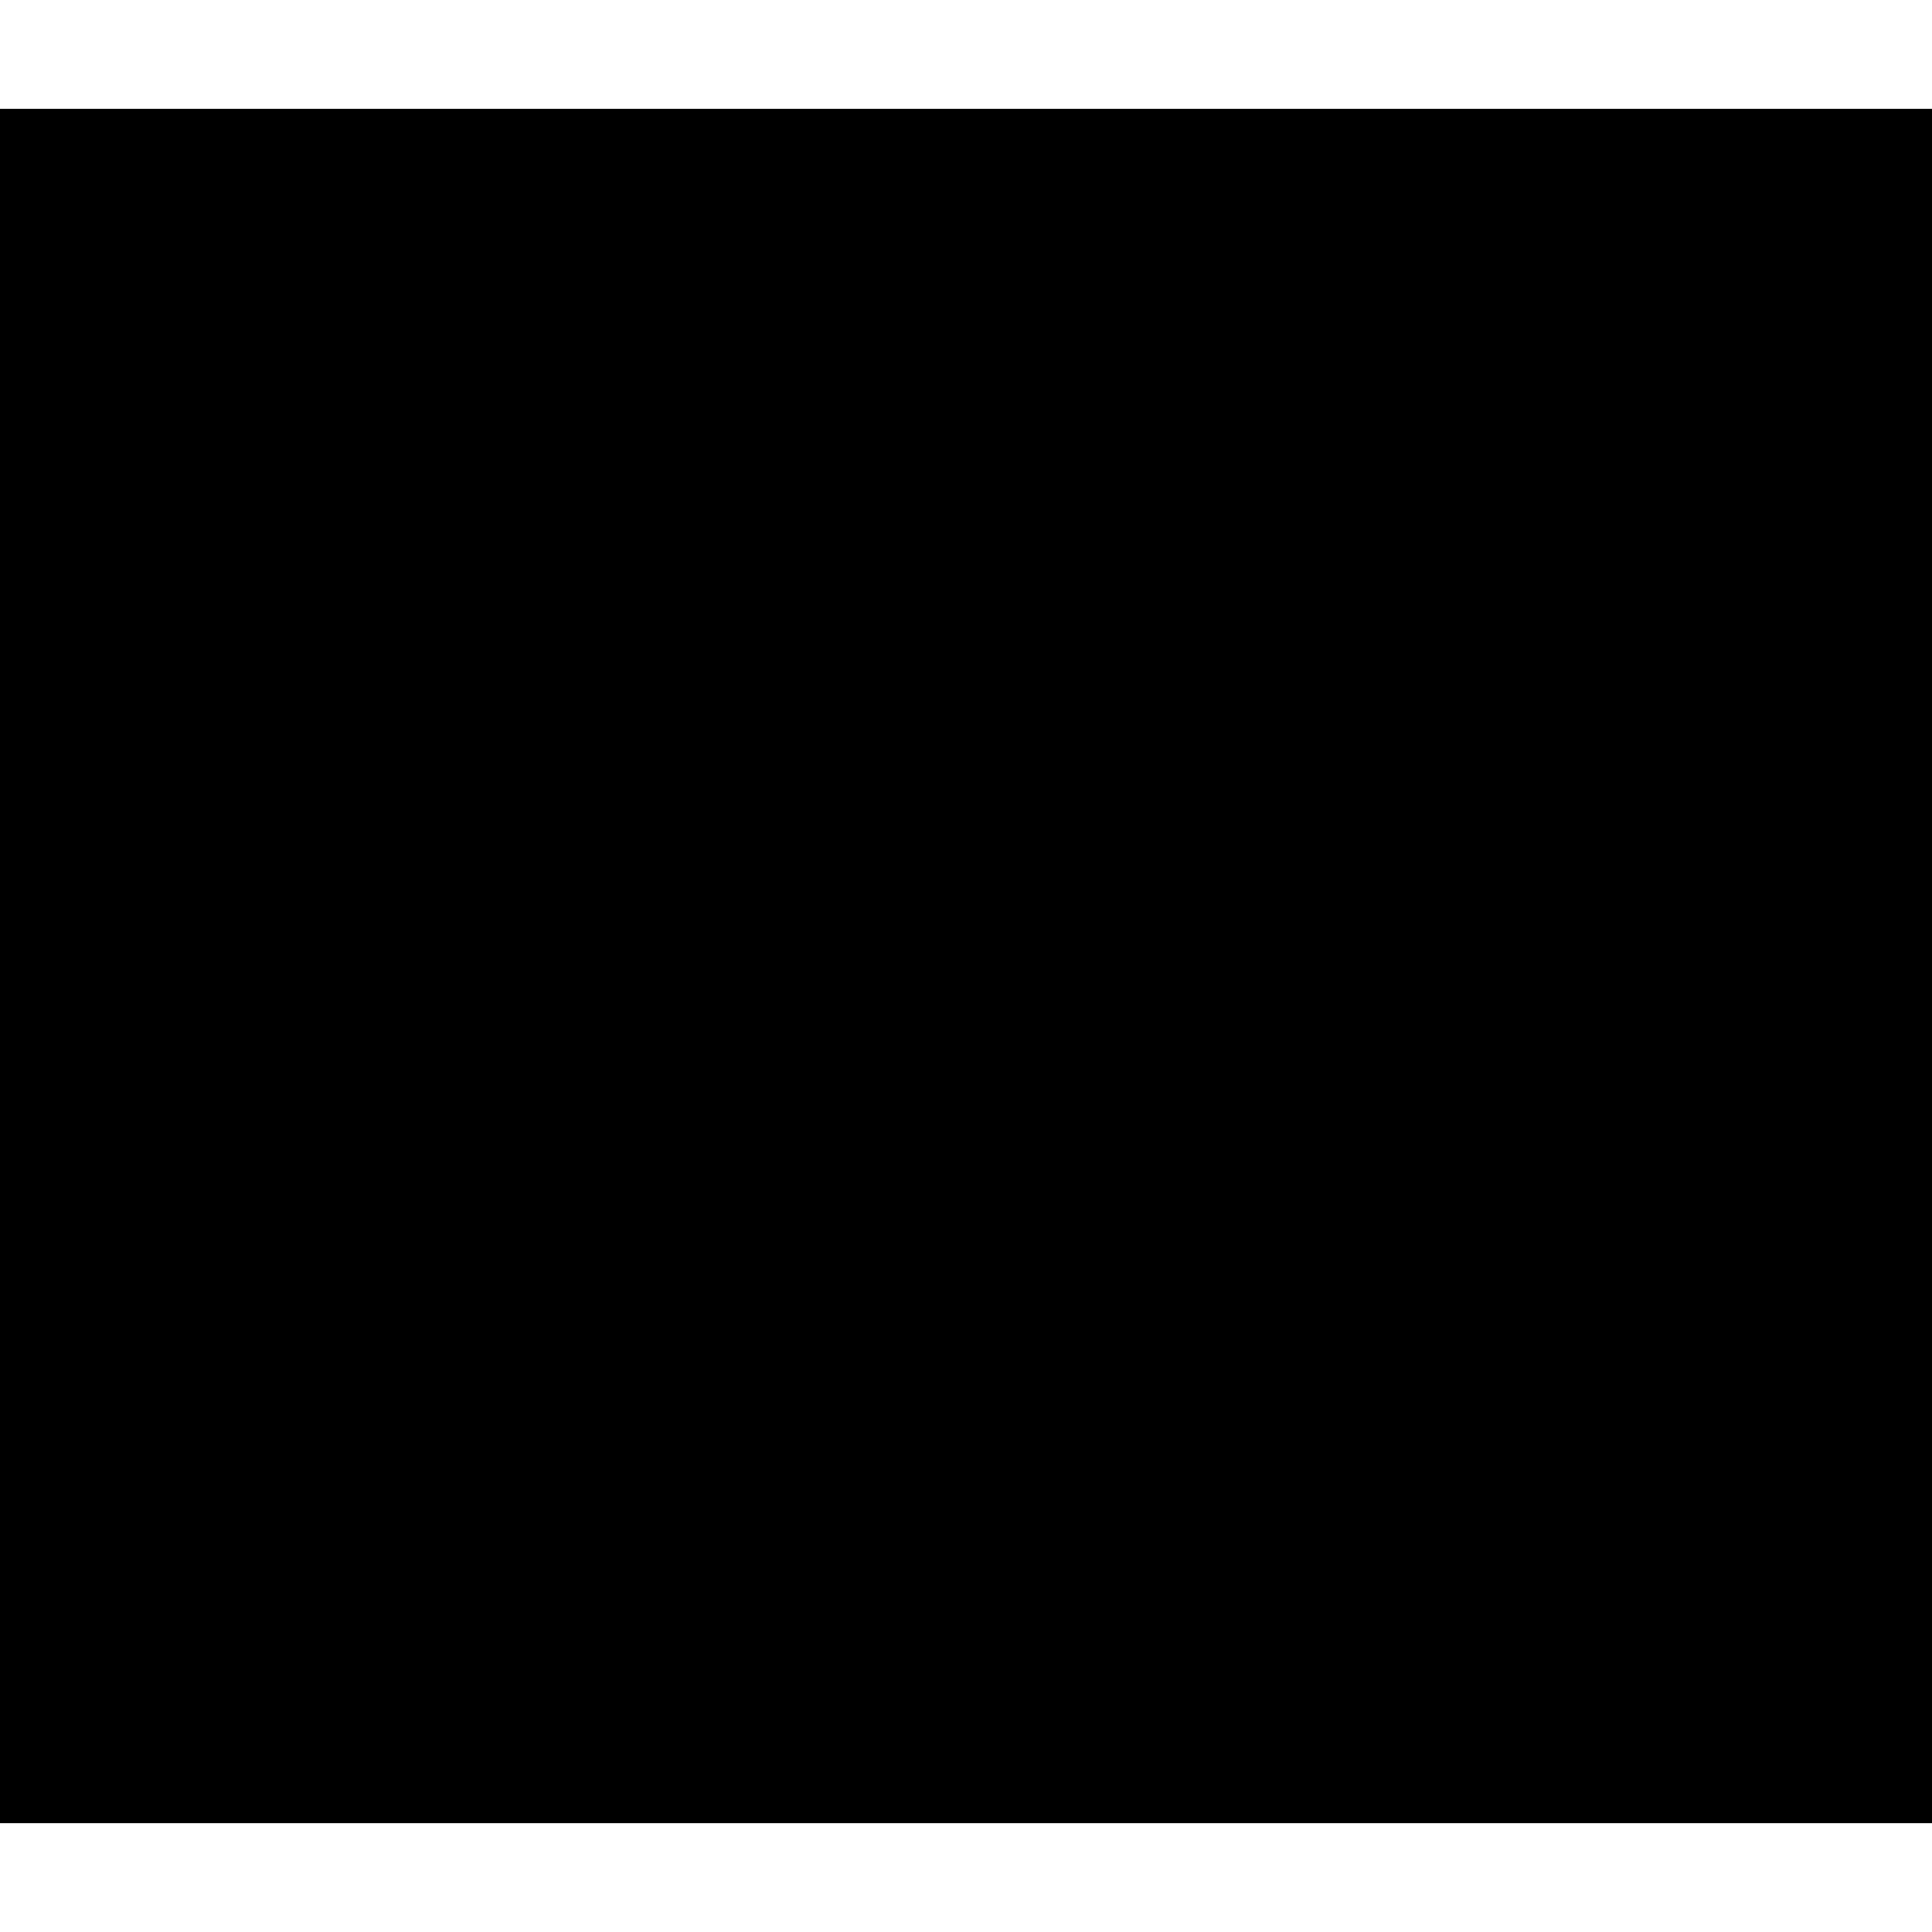
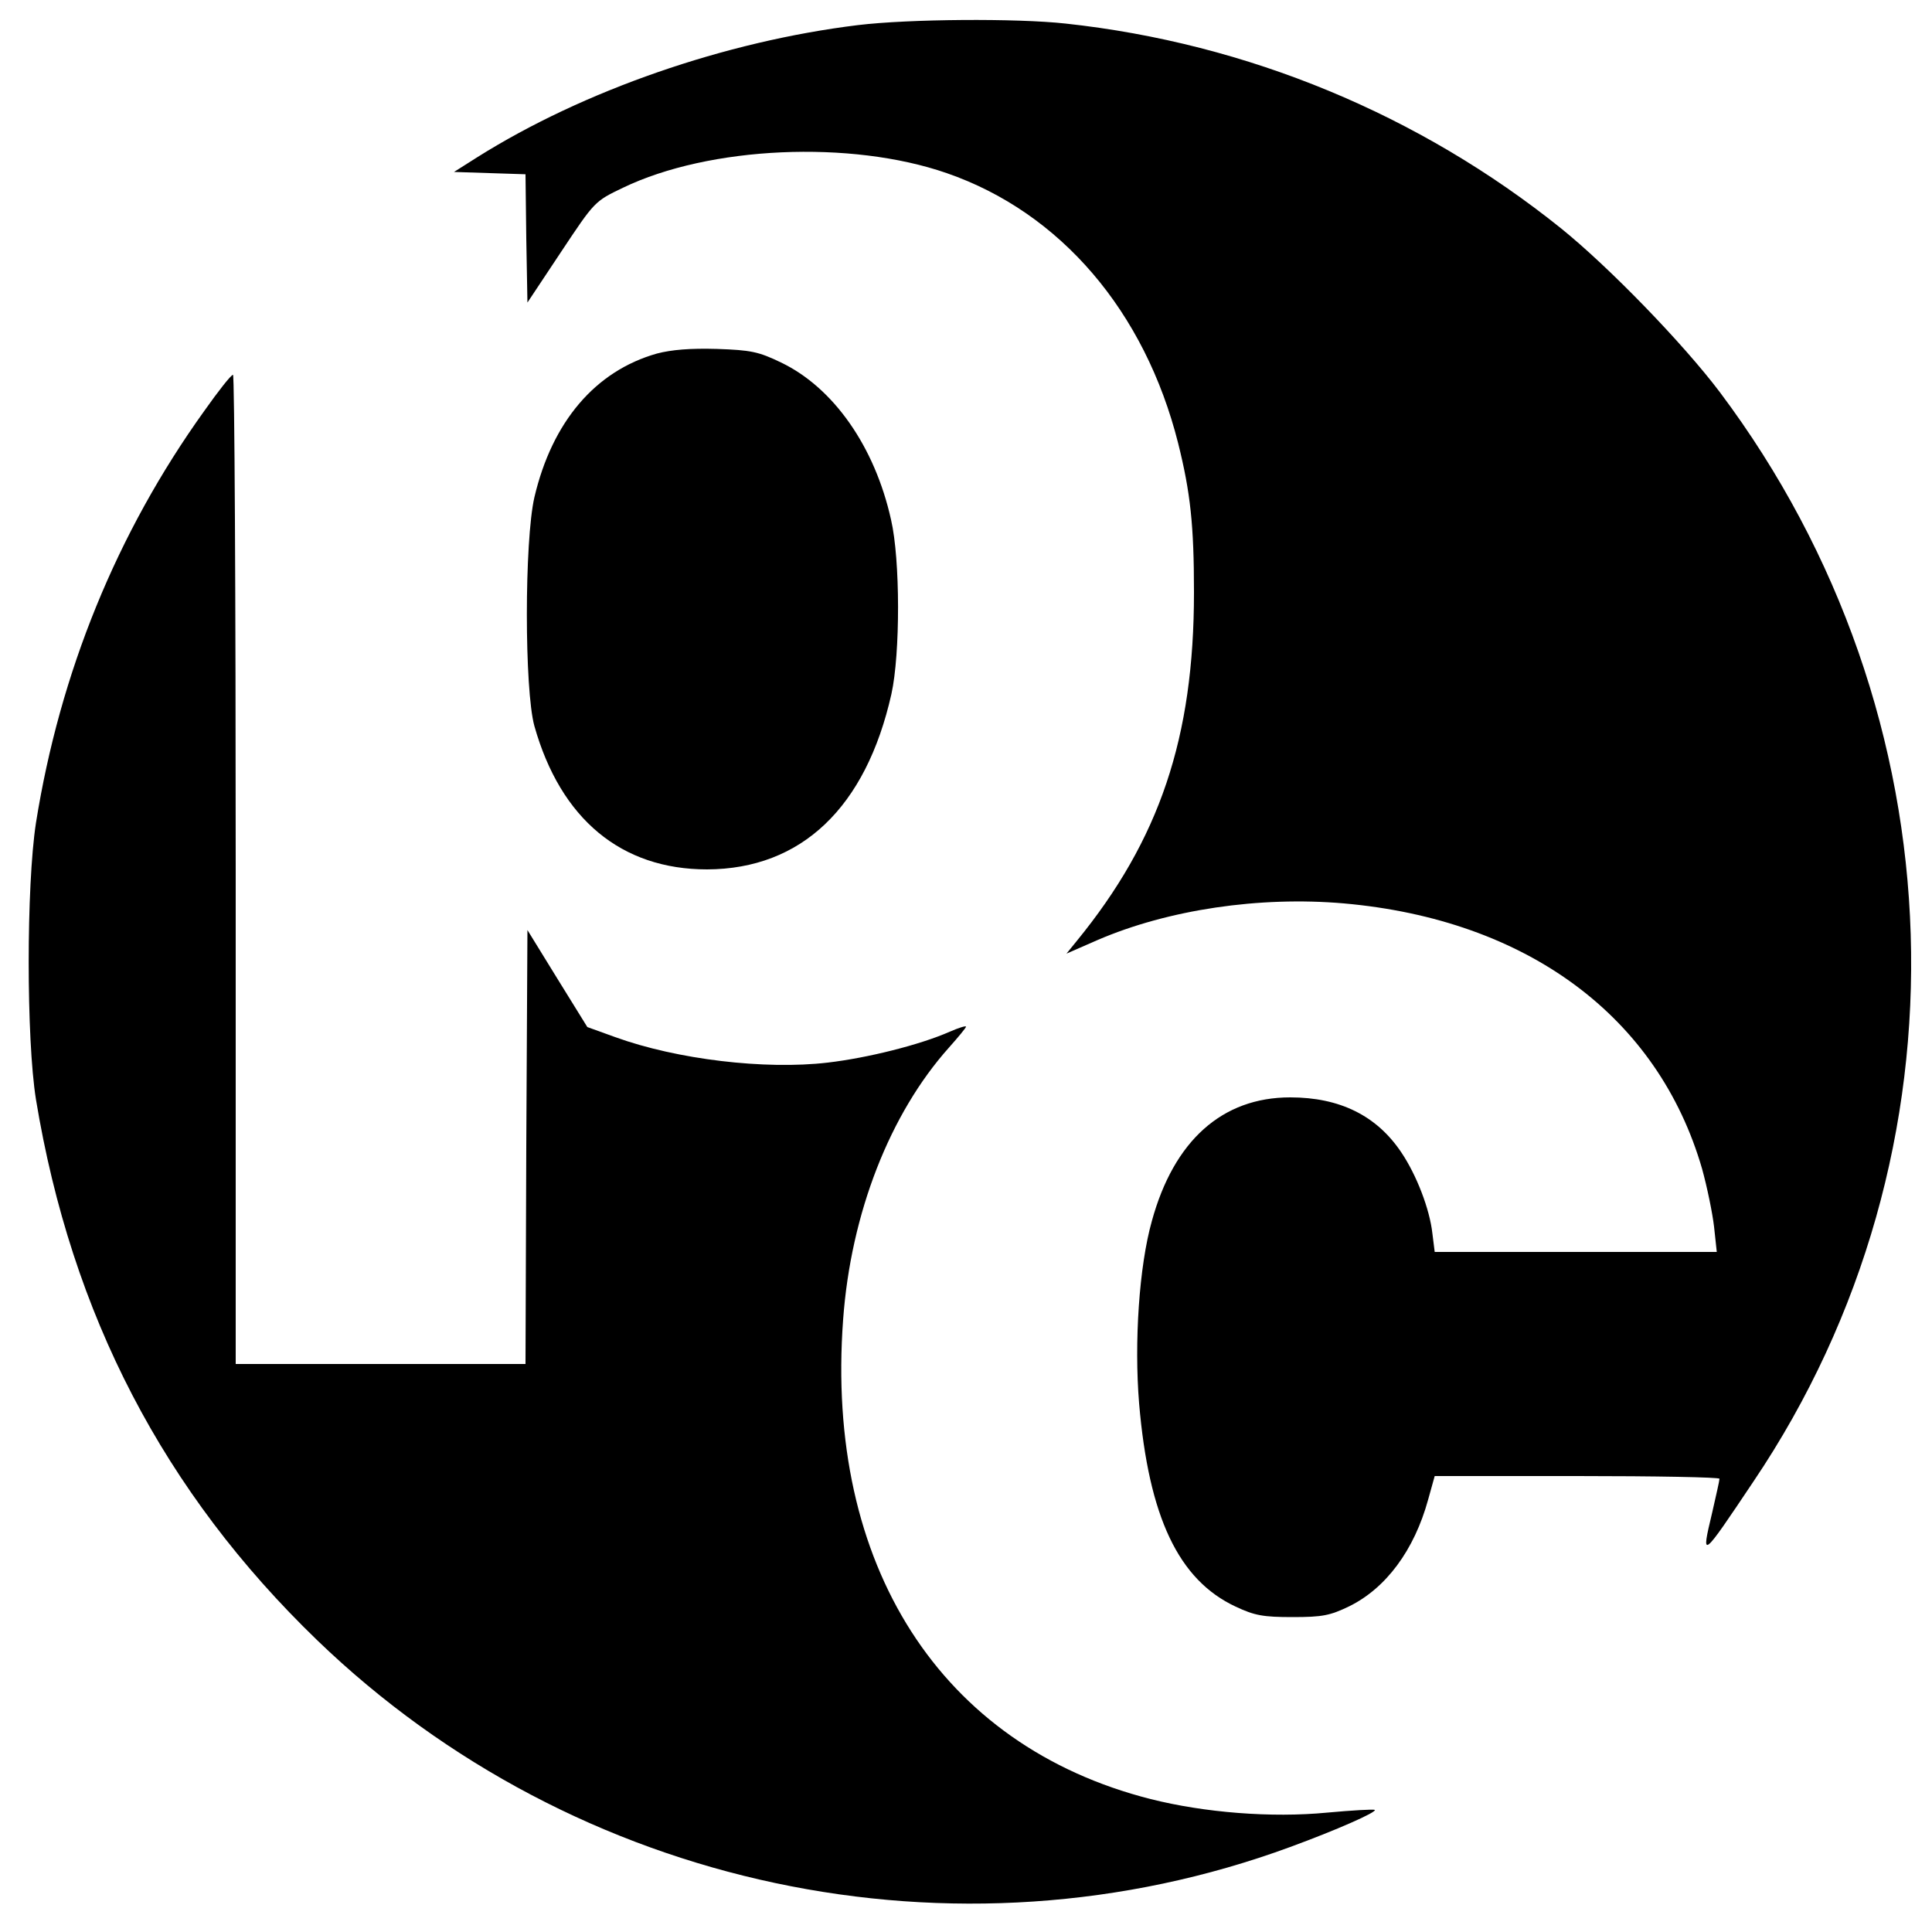
- <svg xmlns="http://www.w3.org/2000/svg" version="1.0" width="426pt" height="426pt" viewBox="0 0 426 426" preserveAspectRatio="xMidYMid meet">
-   <g transform="translate(0,426) scale(0.1,-0.1)" fill="#000000" stroke="none">
-     <path d="M0 2130 l0 -1890 2130 0 2130 0 0 1890 0 1890 -2130 0 -2130 0 0 -1890z" />
-   </g>
+ <svg xmlns="http://www.w3.org/2000/svg" version="1" width="666.667" height="666.667" viewBox="0 0 500 500">
+   <path d="M222 6.5c-34.3 4.2-71 16.9-98.5 34.2l-6 3.8 9.2.3 9.3.3.2 16.6.3 16.6 8.7-13.1c8.7-13.1 8.7-13.1 16-16.6 22.4-10.8 59-12.4 83.8-3.8 29.5 10.2 51.3 35.8 59.9 69.9 3.2 12.8 4.1 21.3 4.1 38.6 0 37.6-8.9 64-30.4 90.3l-2.6 3.2 8-3.5c18.3-7.9 42-11.4 63.8-9.5 47.4 4.2 81.3 29.3 92.7 68.7 1.3 4.7 2.7 11.5 3.1 15l.7 6.5h-73l-.6-4.8c-.7-6.3-4.1-15.1-8-20.9-6.4-9.6-16-14.3-28.8-14.3-17.6 0-30.1 11.2-35.8 32-3.3 11.7-4.6 31.4-3.3 47.2 2.5 29.4 10.2 45.7 25 52.6 4.9 2.3 7.1 2.7 14.7 2.7 7.8 0 9.7-.4 14.7-2.8 9.5-4.7 16.8-14.5 20.4-27.6l1.7-6.1h36.9c20.2 0 36.8.3 36.8.7 0 .5-.9 4.4-1.9 8.8-2.9 12.2-2.9 12.2 10.7-8.1 57.5-85.3 53.9-198.5-8.7-281.9-9.5-12.6-28.7-32.4-41.1-42.4-36.6-29.4-81.1-47.9-128.2-53-12.7-1.4-40.6-1.2-53.8.4z" />
+   <path d="M170 91.5c-15.9 4.5-27.1 17.6-31.7 37.2-2.6 11.3-2.6 49.8 0 59.2C145.1 212 160.8 225 183 225c24.4-.1 41.1-16 47.7-45.4 2.3-10.4 2.3-34.8-.1-45.1-4.2-18.9-14.9-34.2-28.5-40.7-5.8-2.8-7.8-3.2-16.6-3.5-6.8-.2-11.7.2-15.5 1.2z" />
+   <path d="M52.9 106.3C30.2 137.9 15.5 174.1 9.3 213c-2.5 16.3-2.5 55.9 0 71.5 9.2 55.8 33.1 101.7 72.8 140 66.8 64.4 165.3 85.3 251.8 53.5 12-4.4 22.4-9 21.9-9.6-.3-.2-5.8.1-12.3.7-14.5 1.4-31.8 0-45.7-3.5-54.4-13.8-84.3-60.5-79.6-124.1 2-27.5 12.1-53.3 27.4-70.4 2.4-2.7 4.4-5.1 4.4-5.4 0-.3-1.9.3-4.2 1.3-7.7 3.4-21.3 6.8-31.6 8-16.2 1.9-39-.8-55-6.6l-7.2-2.6-7.8-12.6-7.7-12.5-.3 56.1-.2 56.2H61V225c0-70.4-.3-128-.7-128-.5 0-3.8 4.2-7.4 9.3z" />
</svg>
